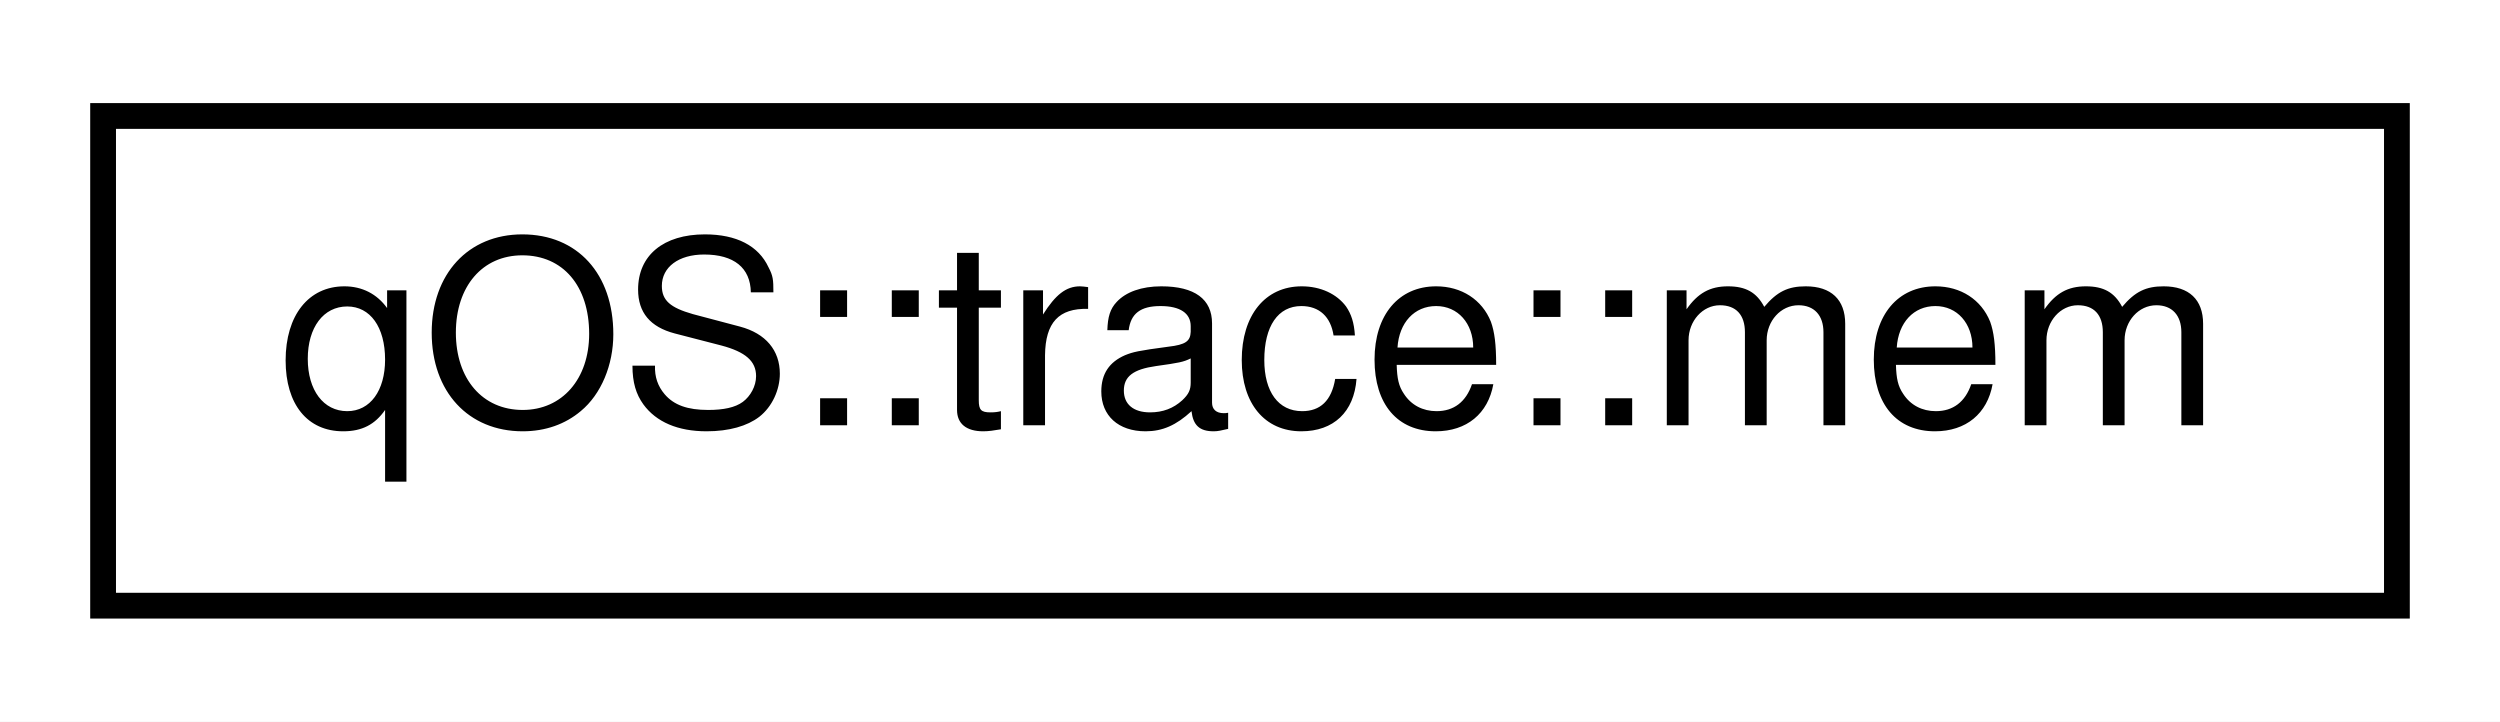
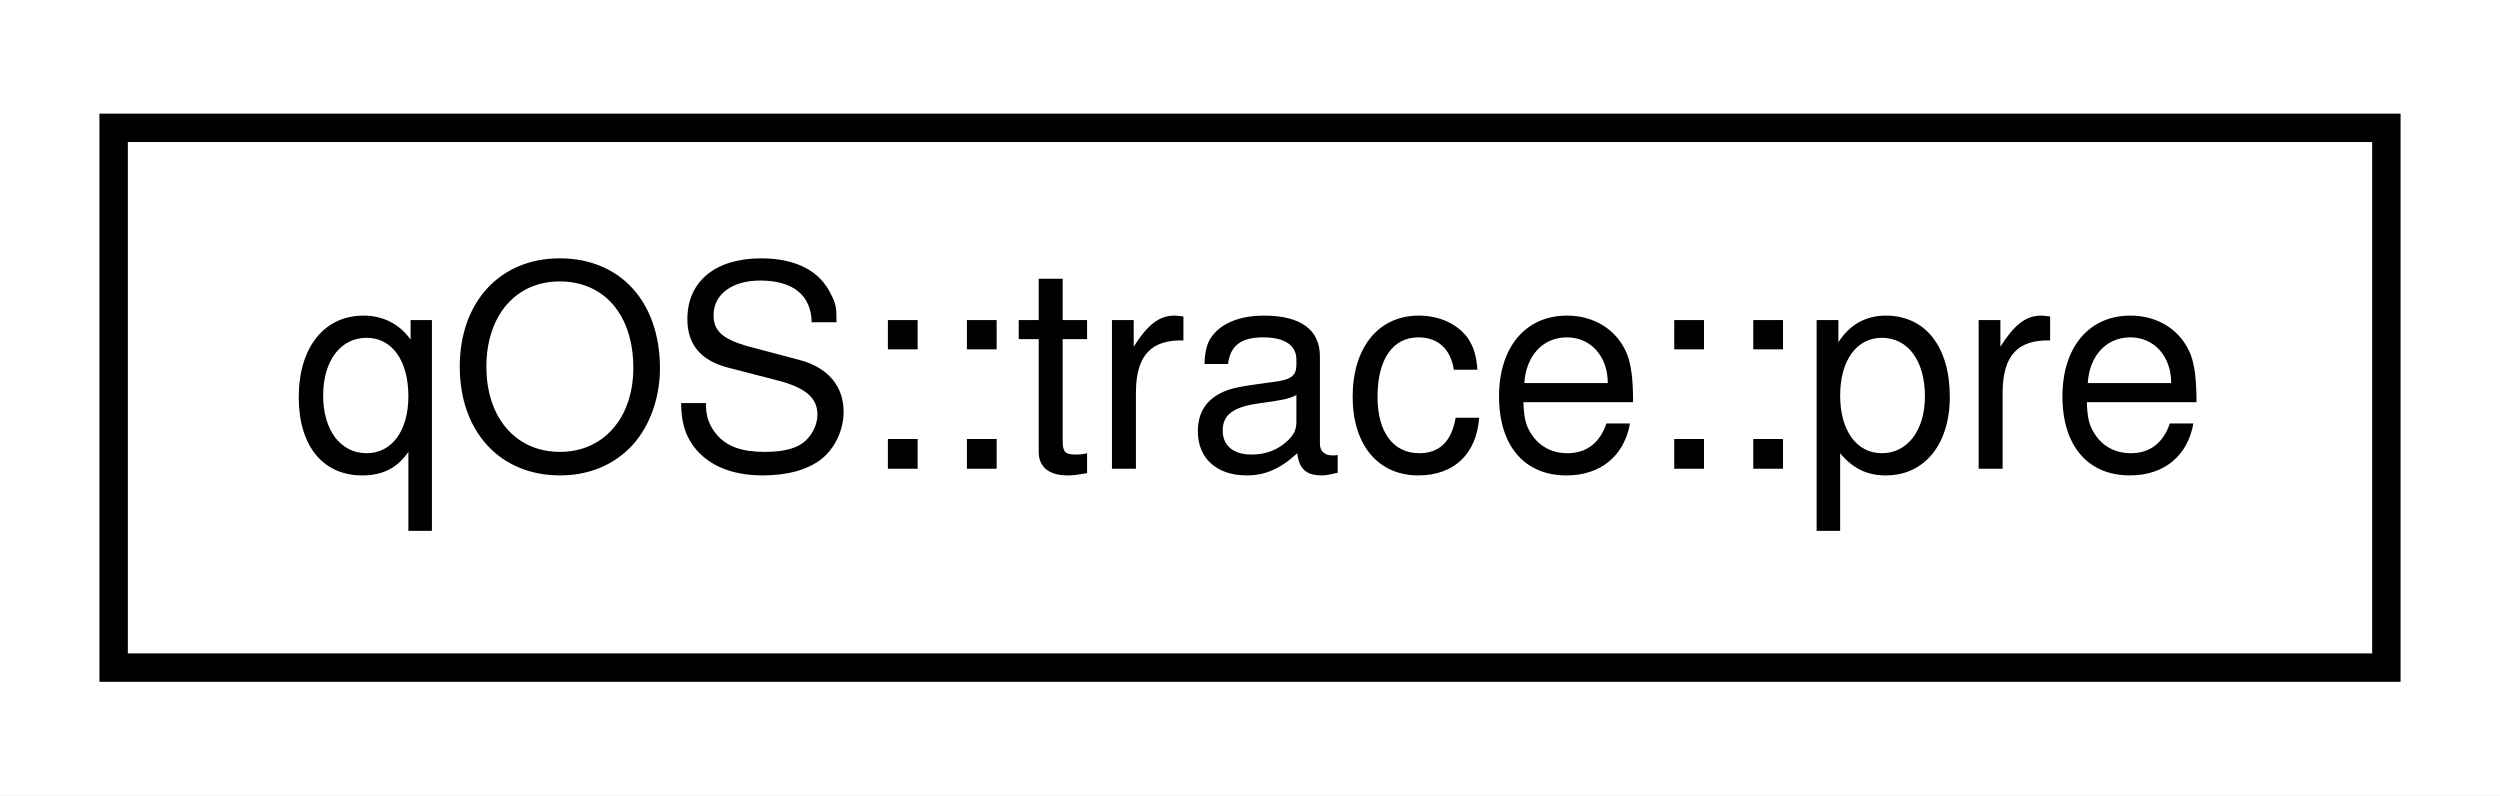
- <svg xmlns="http://www.w3.org/2000/svg" xmlns:xlink="http://www.w3.org/1999/xlink" width="97pt" height="28pt" viewBox="0.00 0.00 97.00 28.00">
+ <svg xmlns="http://www.w3.org/2000/svg" xmlns:xlink="http://www.w3.org/1999/xlink" width="88pt" height="28pt" viewBox="0.00 0.00 88.00 28.00">
  <g id="graph0" class="graph" transform="scale(1 1) rotate(0) translate(4 24)">
-     <polygon fill="white" stroke="transparent" points="-4,4 -4,-24 93,-24 93,4 -4,4" />
+     <polygon fill="white" stroke="transparent" points="-4,4 -4,-24 84,-24 84,4 -4,4" />
    <g id="node1" class="node">
      <g id="a_node1">
-         <a xlink:href="classq_o_s_1_1trace_1_1mem.html" target="_top" xlink:title=" ">
-           <polygon fill="white" stroke="black" points="0,-0.5 0,-19.5 89,-19.5 89,-0.5 0,-0.5" />
-           <text text-anchor="middle" x="44.5" y="-7.5" font-family="Helvetica,sans-Serif" font-size="10.00">qOS::trace::mem</text>
+         <a xlink:href="classq_o_s_1_1trace_1_1pre.html" target="_top" xlink:title="Class that sets the decimal precision to be used to format floating-point values on trace operations....">
+           <polygon fill="white" stroke="black" points="0,-0.5 0,-19.5 80,-19.5 80,-0.5 0,-0.5" />
+           <text text-anchor="middle" x="40" y="-7.5" font-family="Helvetica,sans-Serif" font-size="10.00">qOS::trace::pre</text>
        </a>
      </g>
    </g>
  </g>
</svg>
